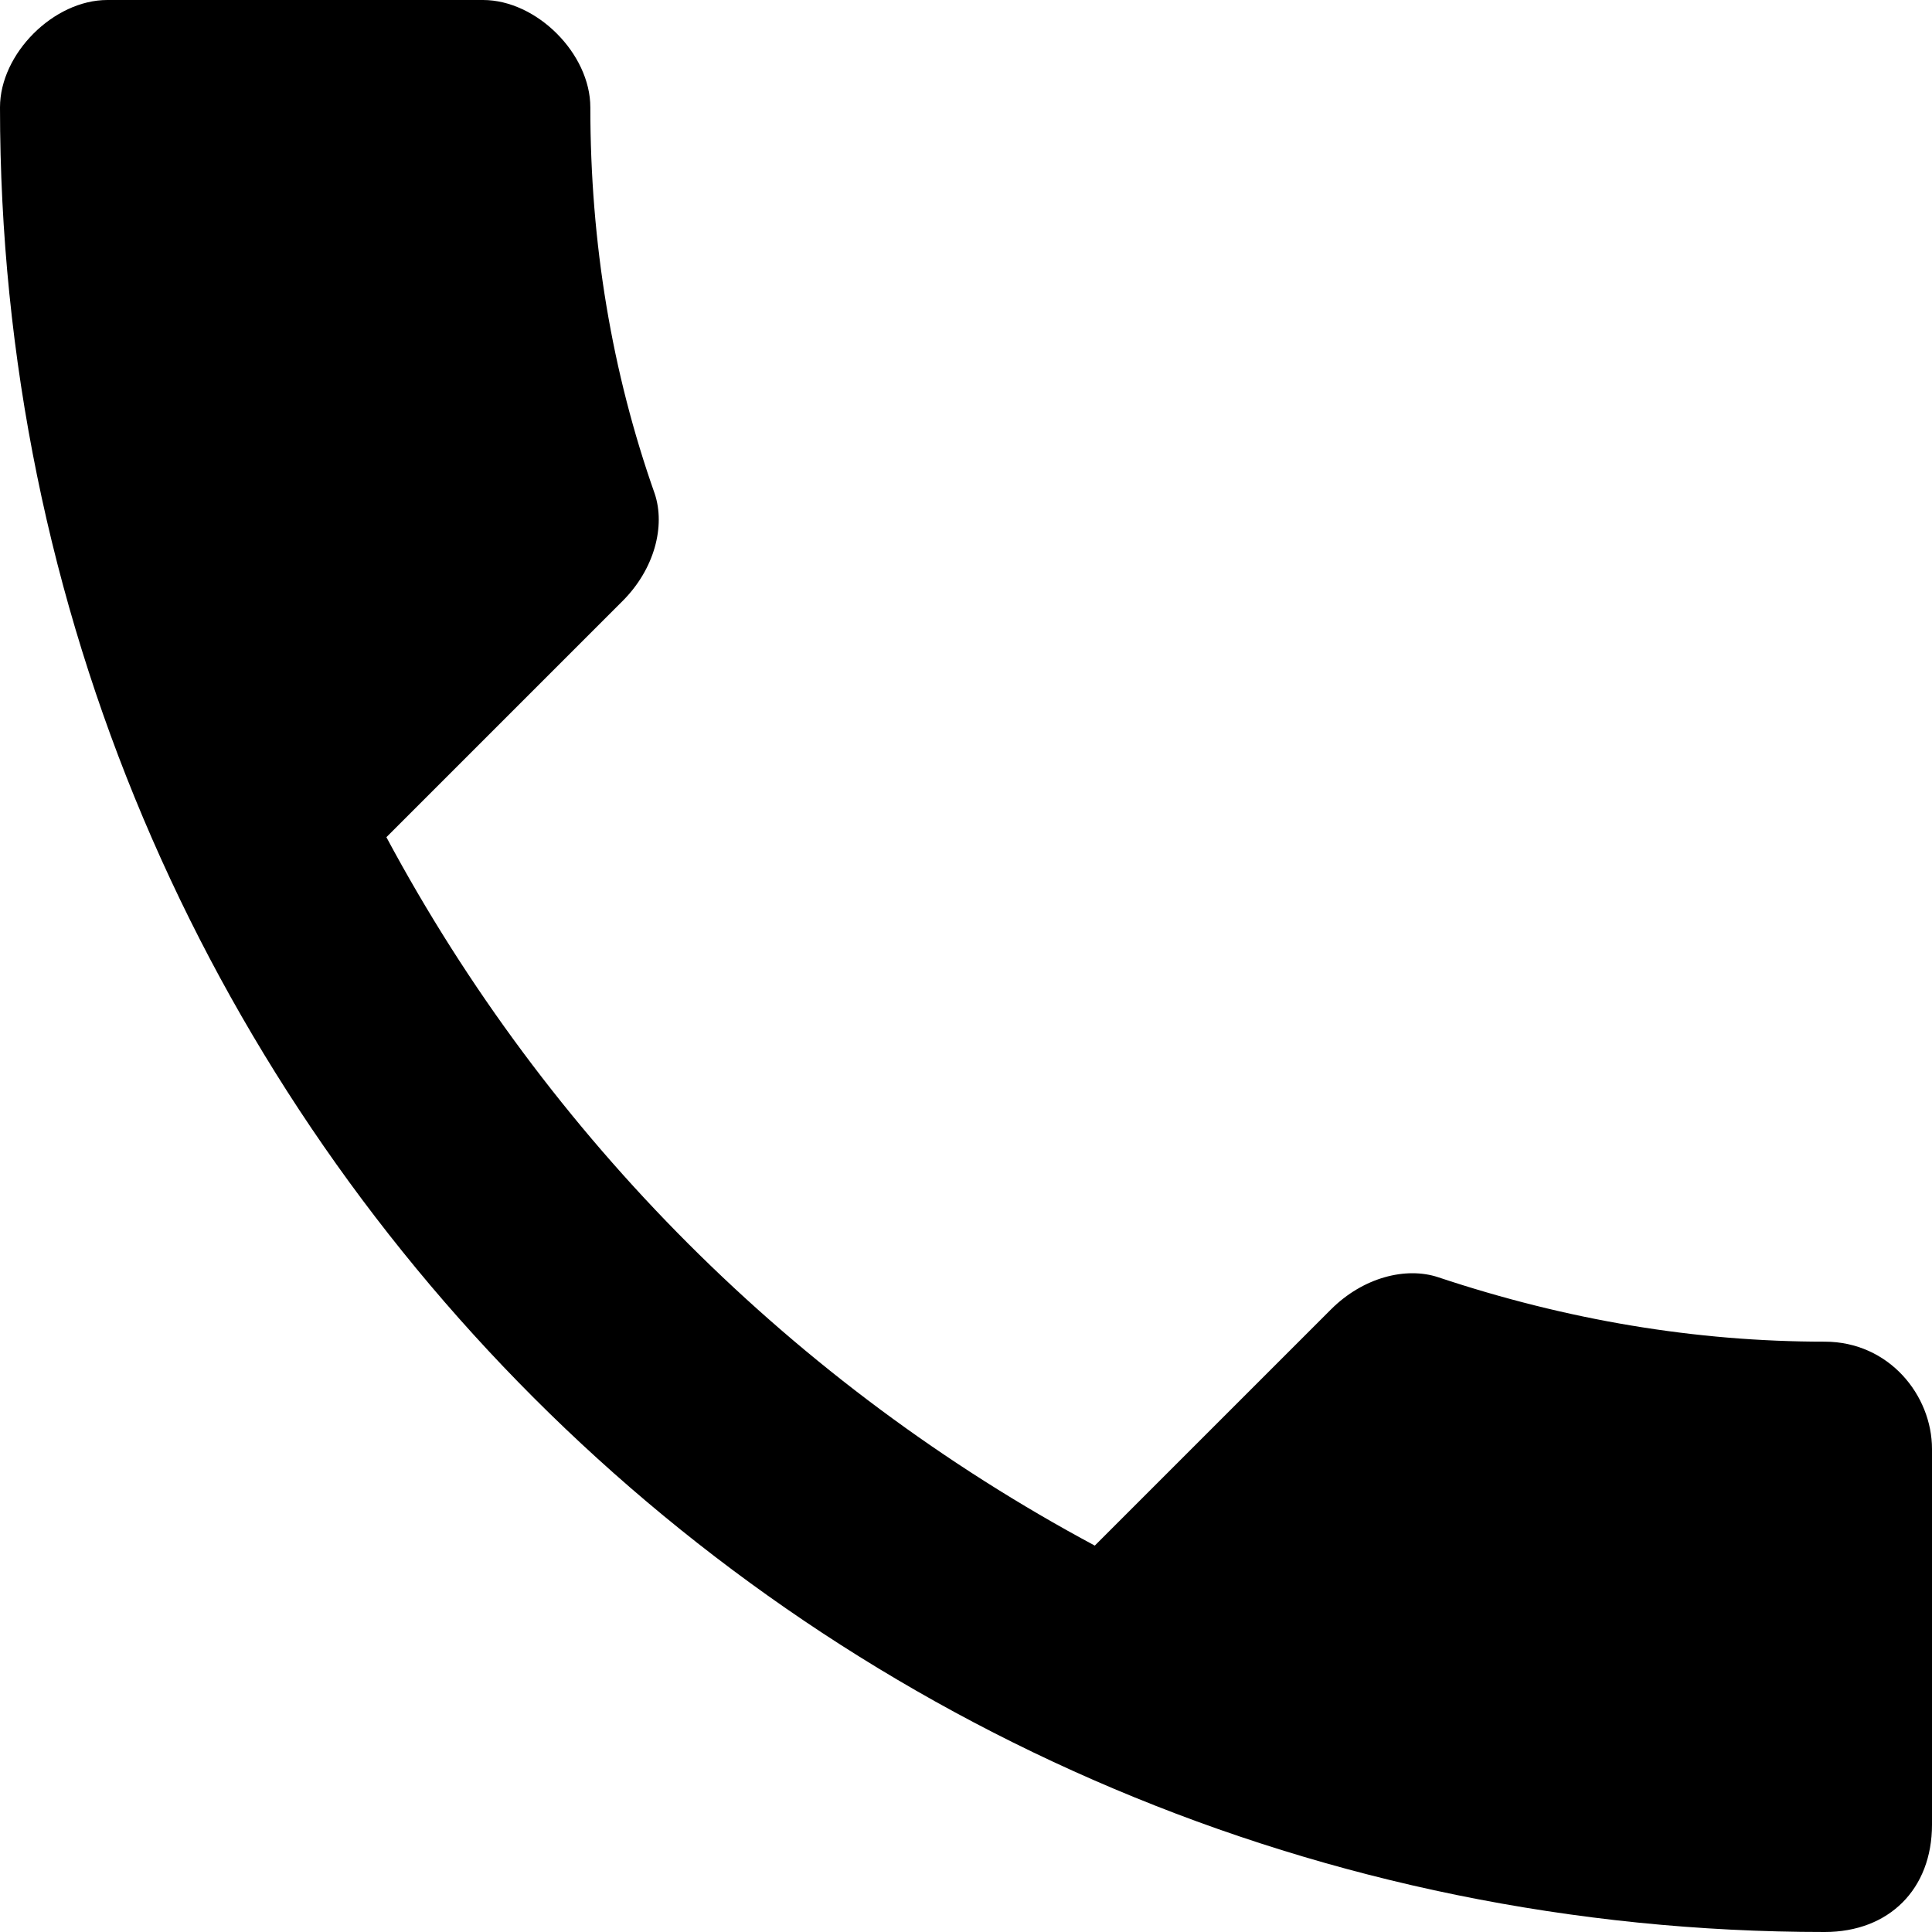
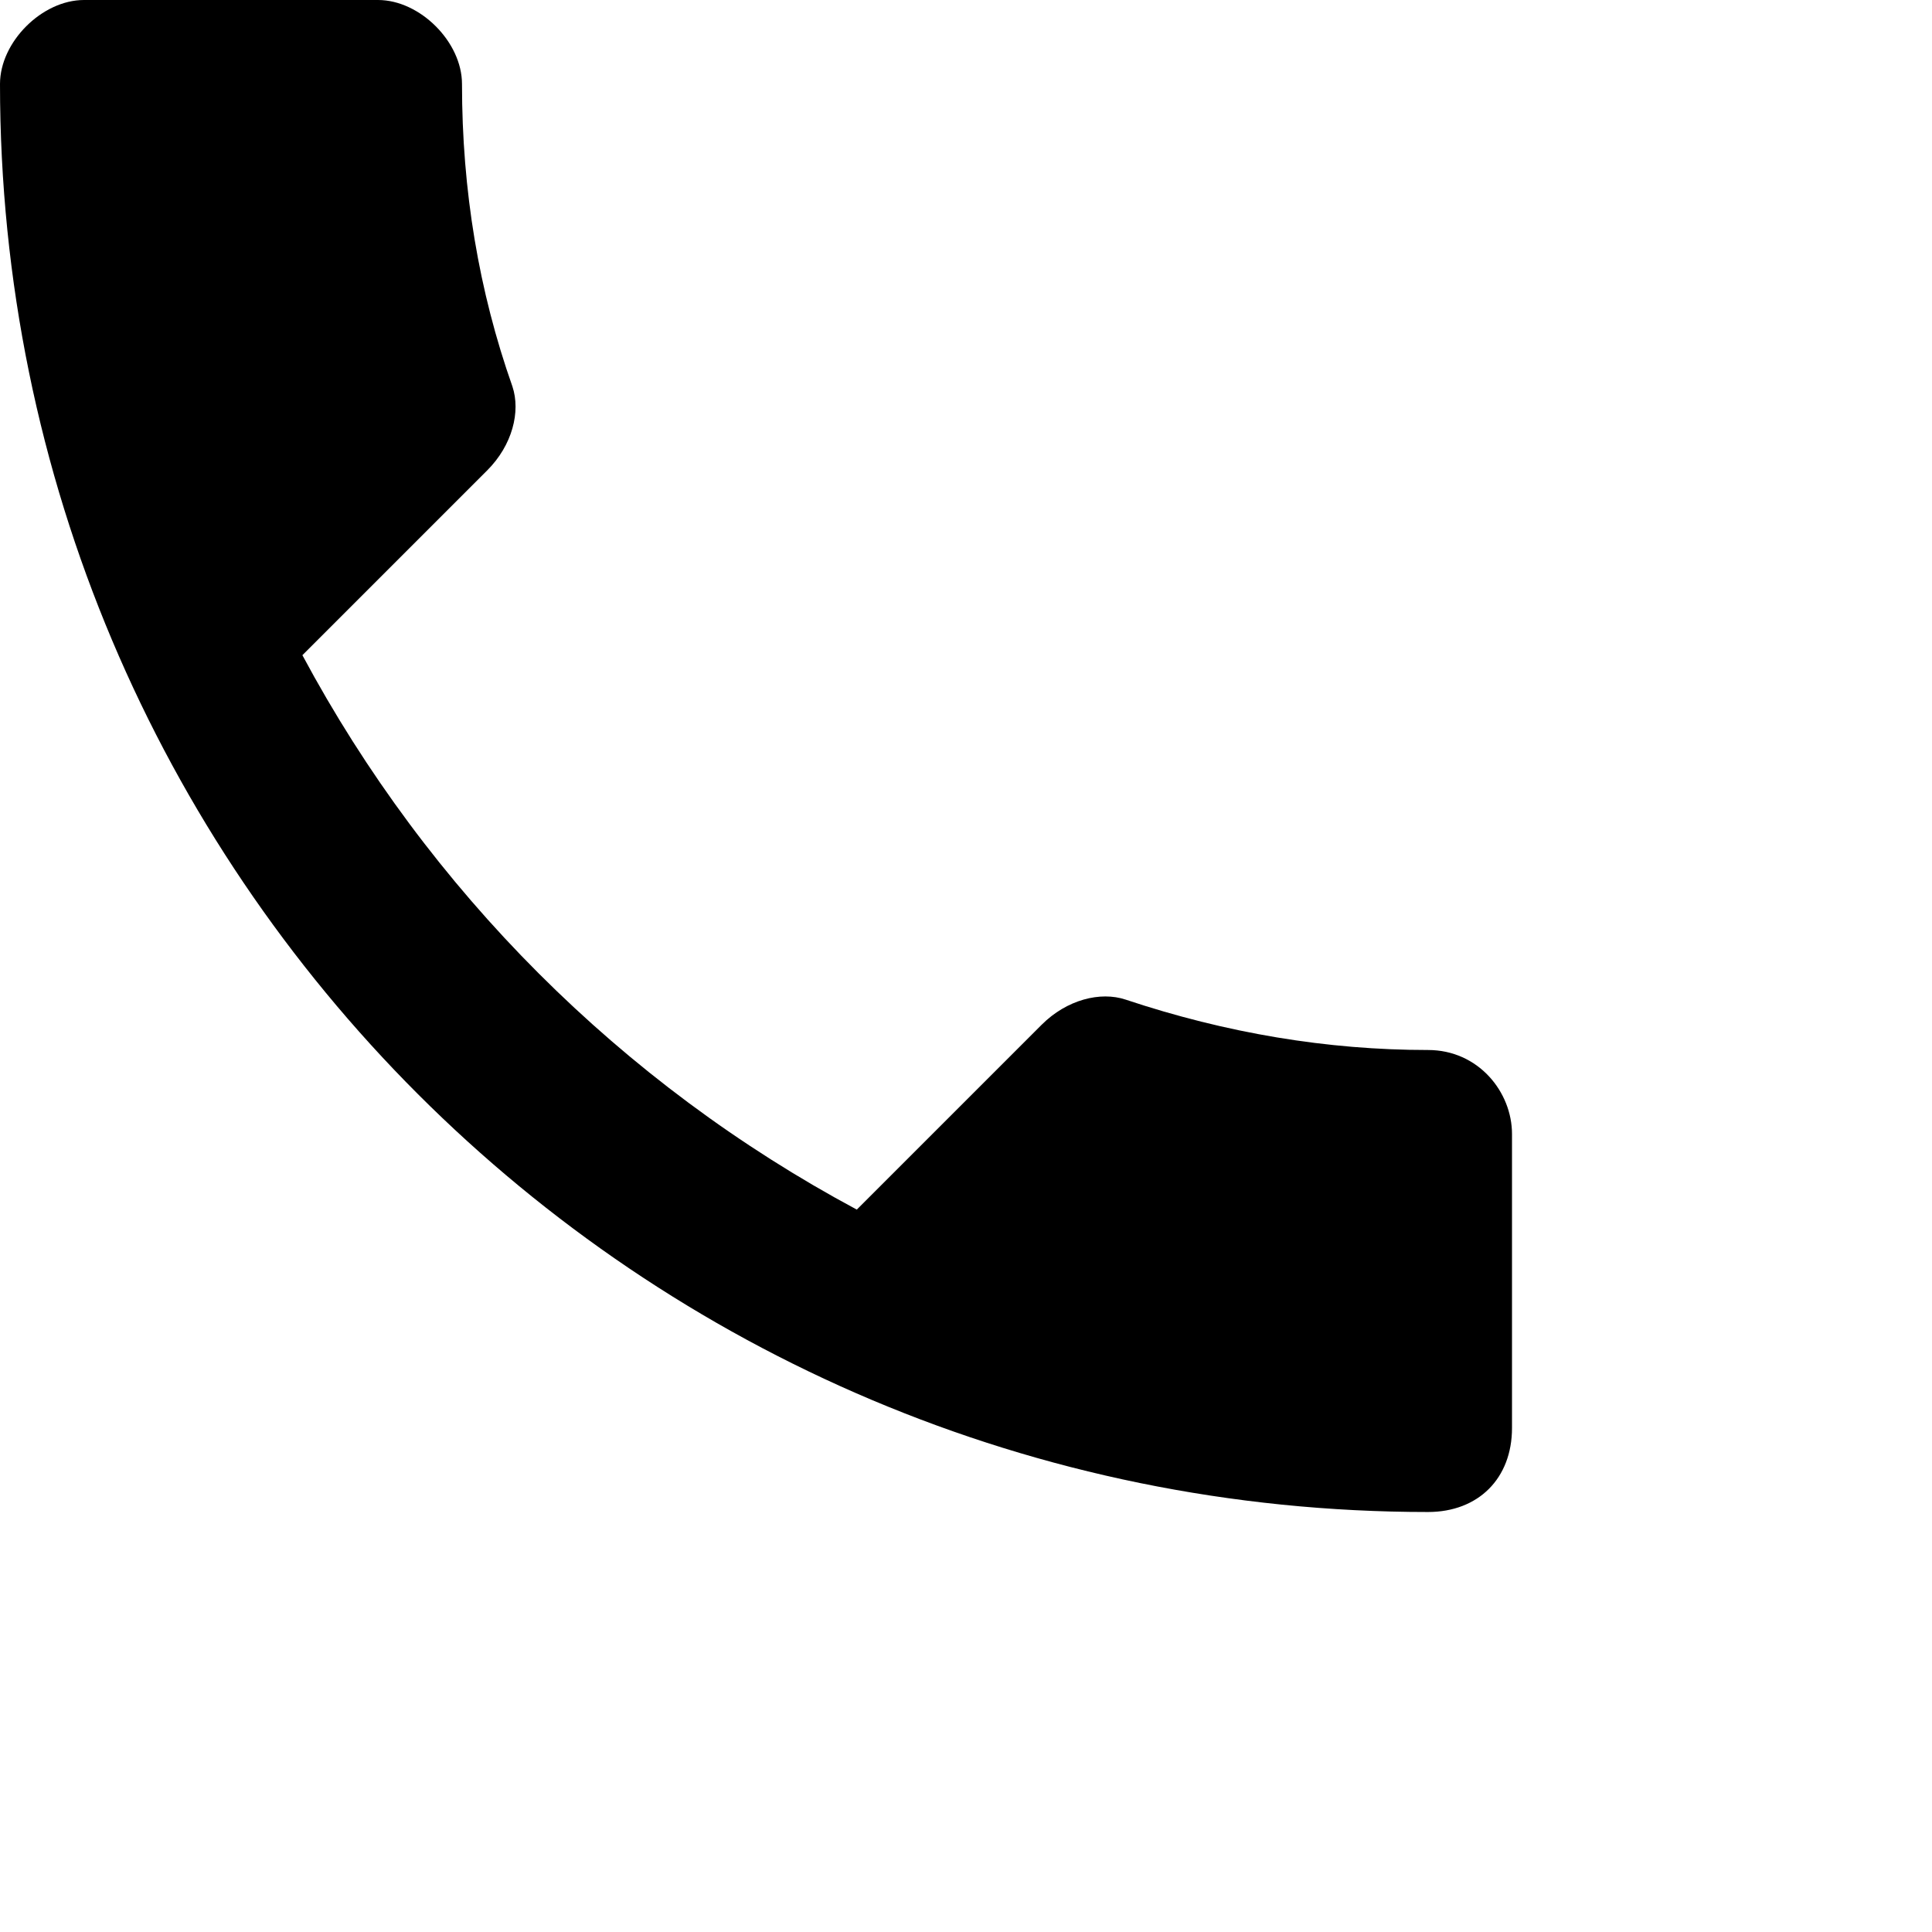
- <svg xmlns="http://www.w3.org/2000/svg" version="1.2" viewBox="0 0 18 18" width="46" height="46">
+ <svg xmlns="http://www.w3.org/2000/svg" version="1.2" viewBox="0 0 23 23" width="46" height="46">
  <style>
		.s0 { fill: #000000 } 
	</style>
  <path id="Layer" class="s0" d="m3.6 7.8c1.5 2.8 3.8 5.1 6.6 6.6l2.2-2.2c0.3-0.3 0.7-0.4 1-0.3 1.2 0.4 2.4 0.6 3.6 0.6 0.6 0 1 0.5 1 1v3.5c0 0.6-0.4 1-1 1-9.4 0-17-7.6-17-17 0-0.5 0.5-1 1-1h3.5c0.5 0 1 0.5 1 1q0 1.9 0.6 3.6c0.1 0.3 0 0.7-0.3 1z" />
</svg>
